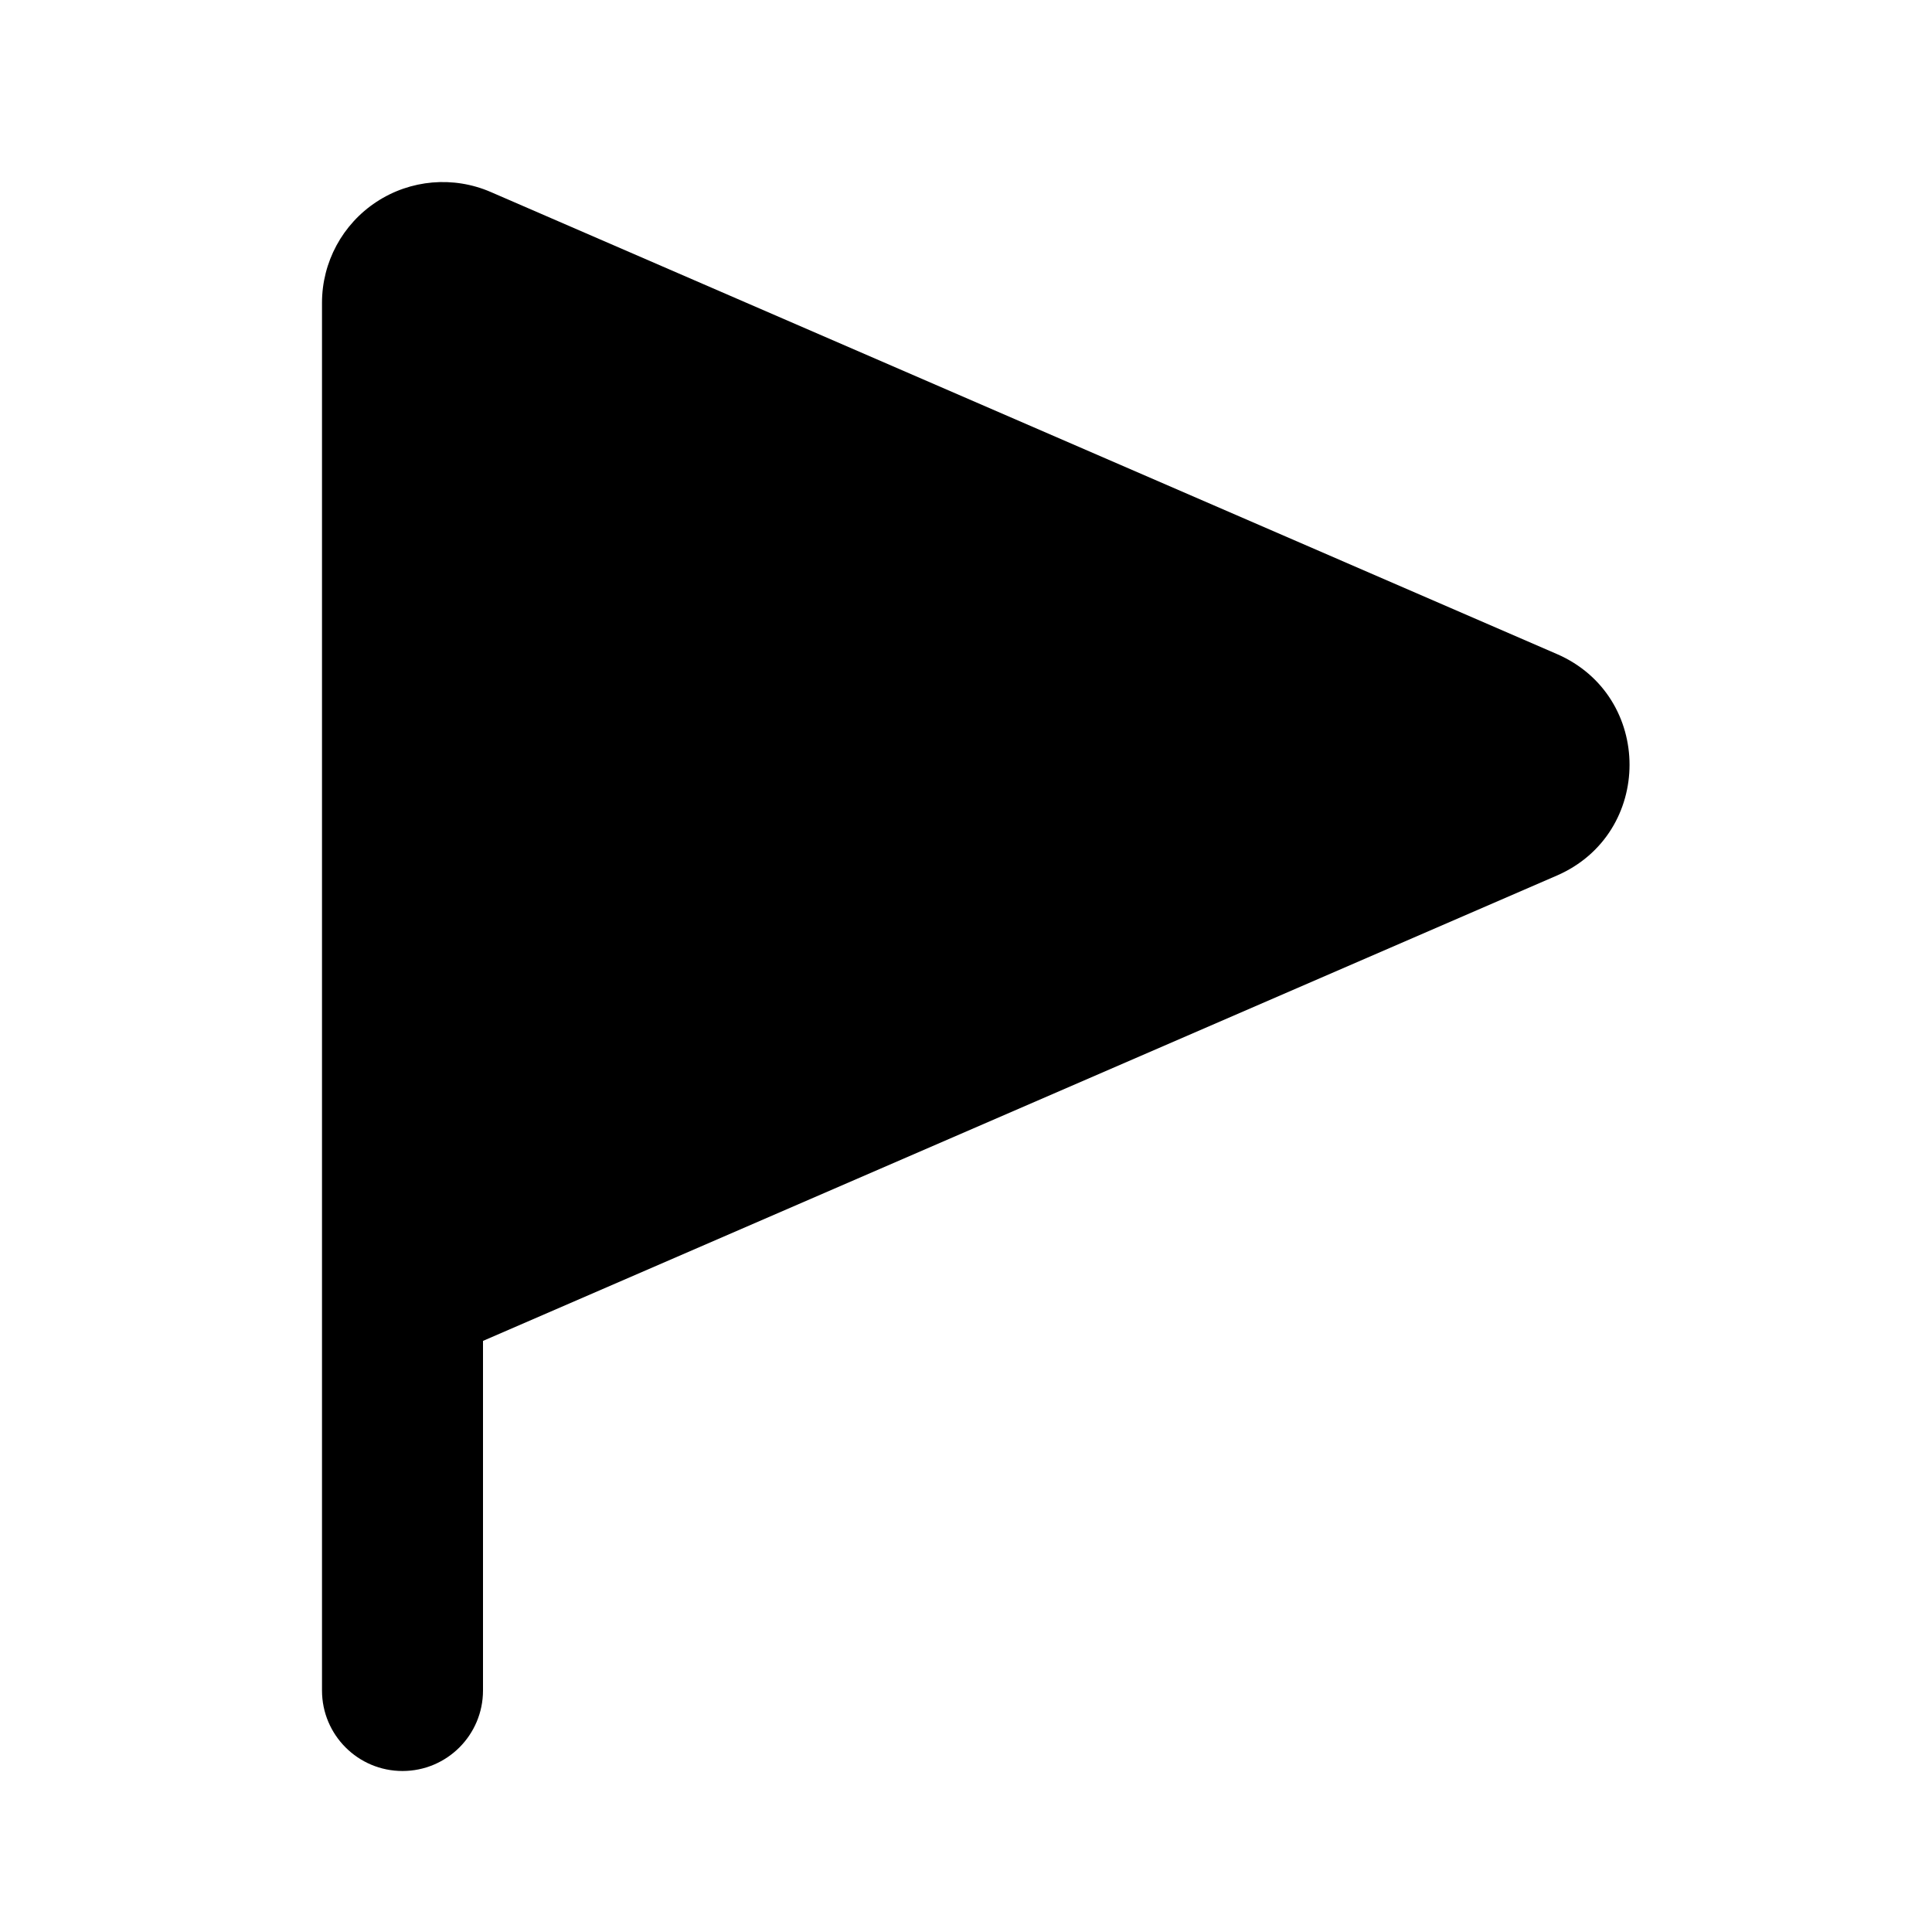
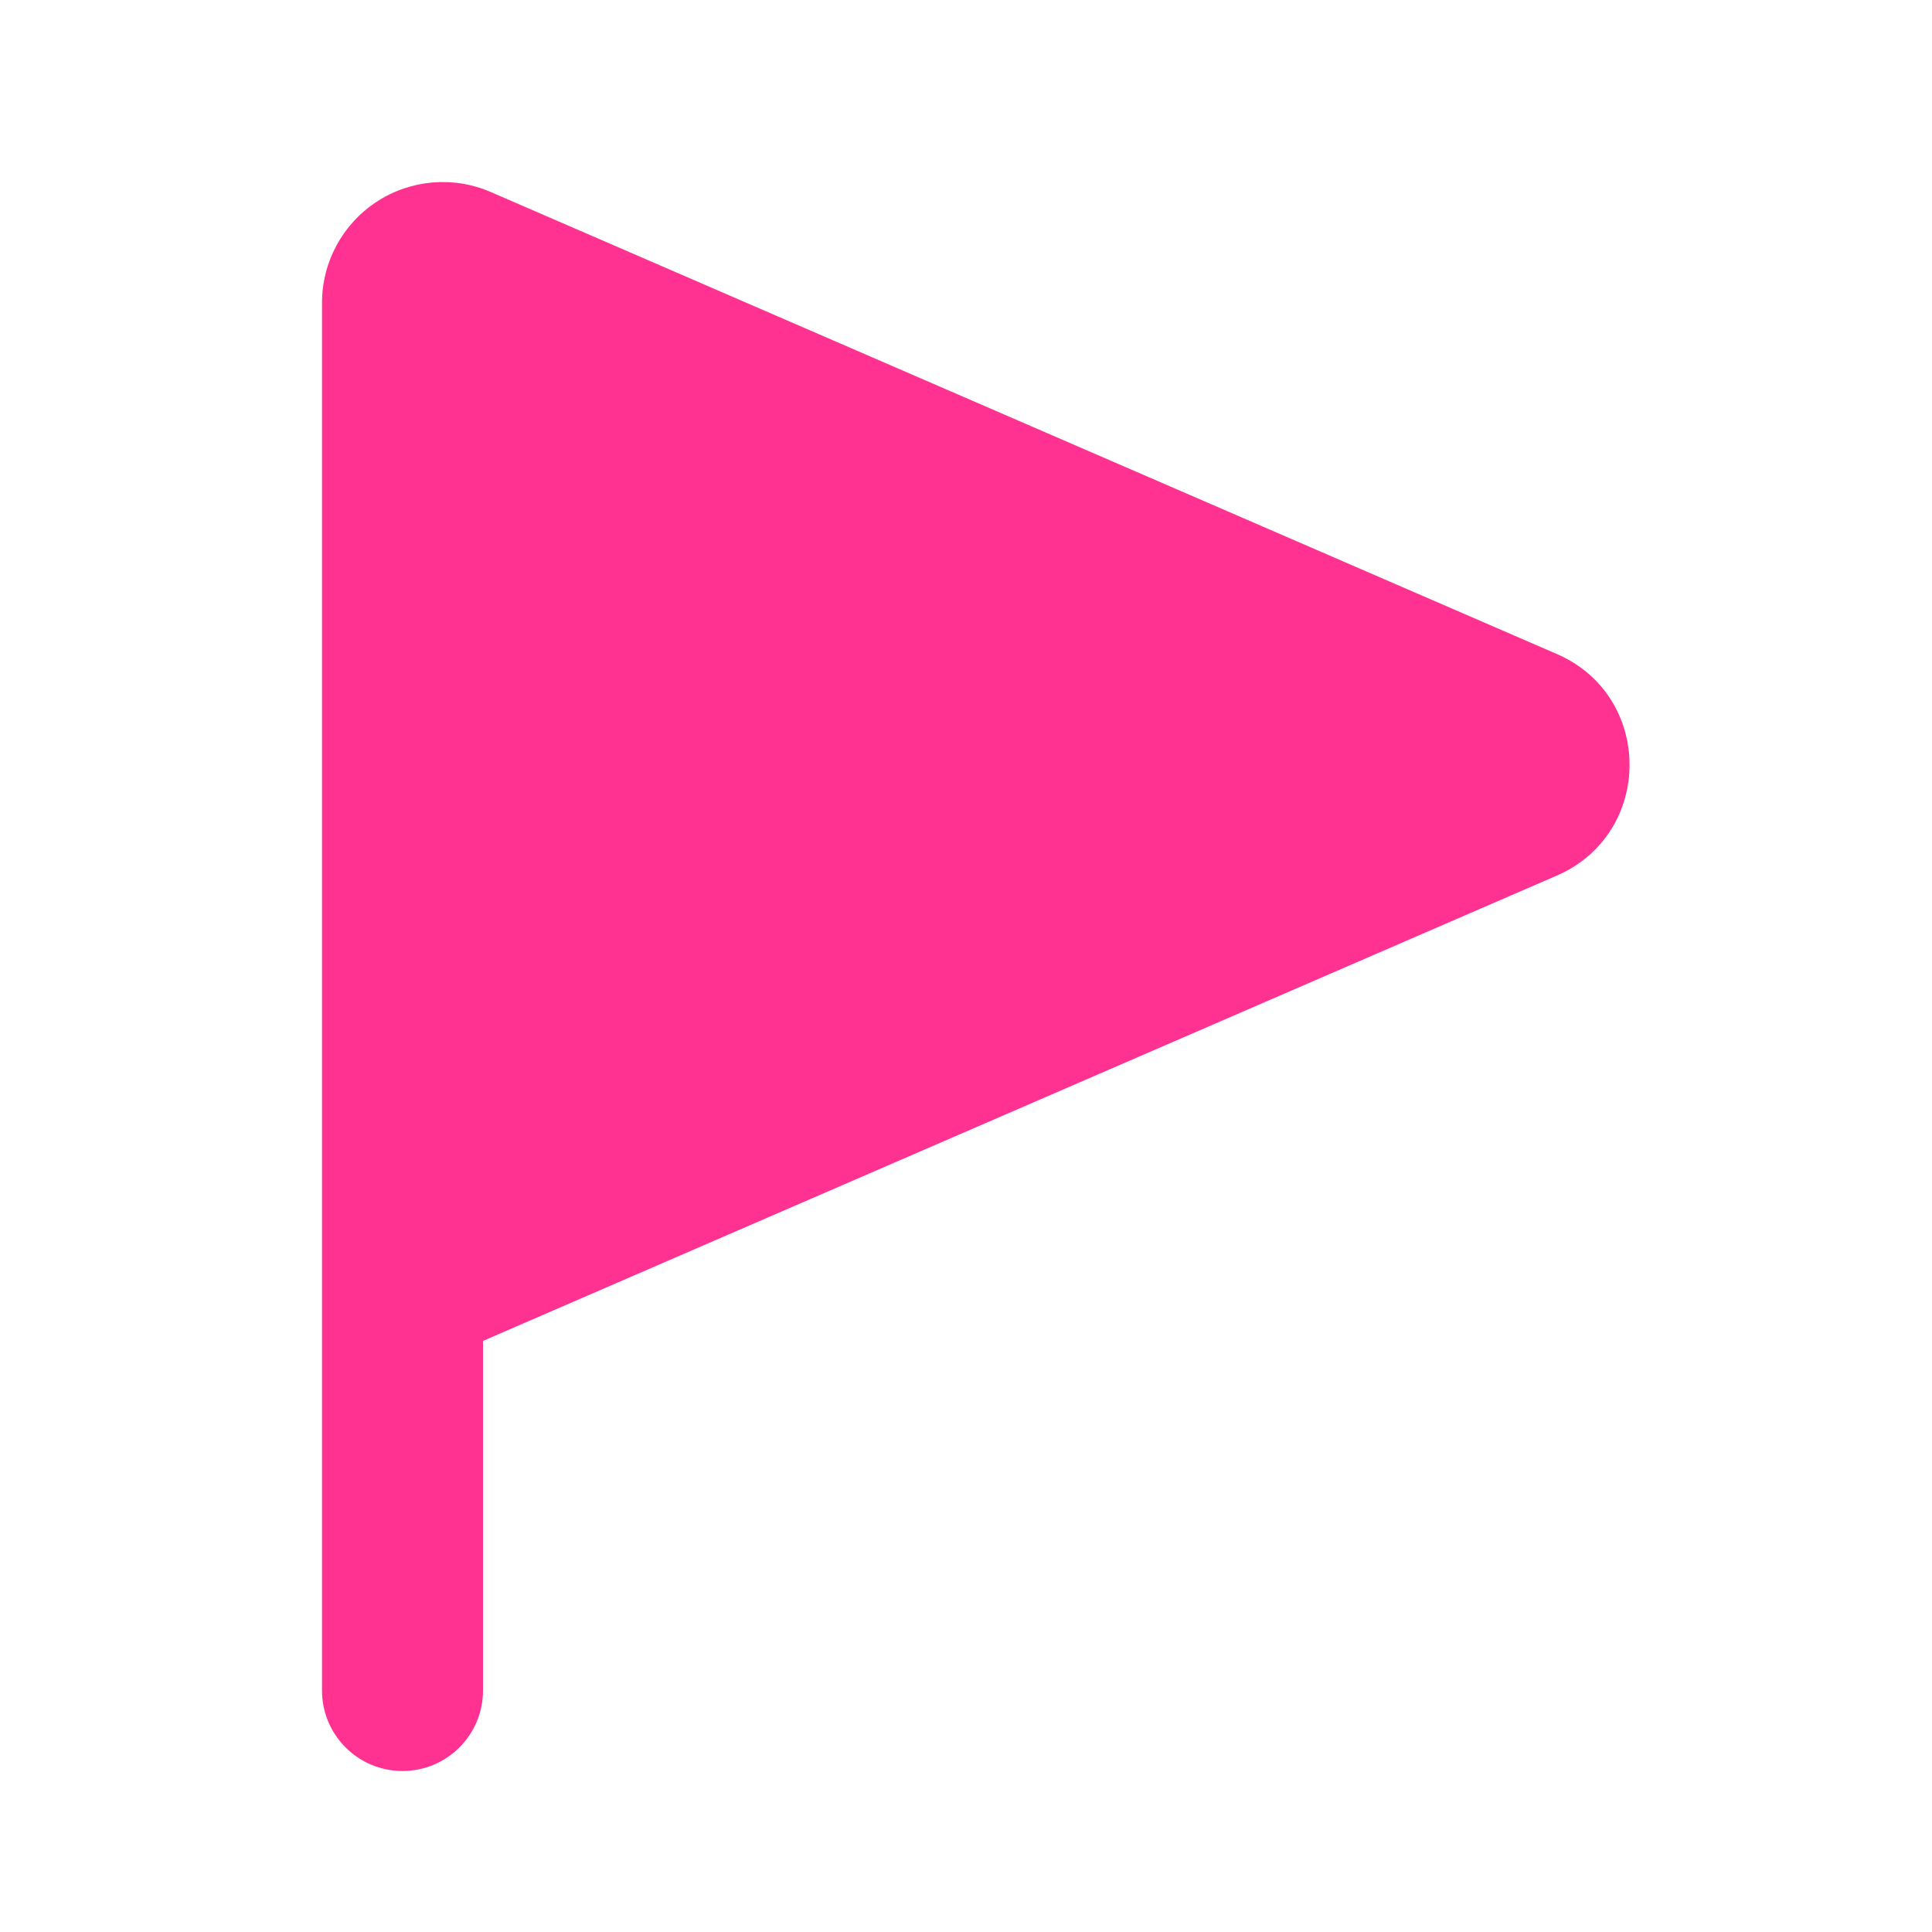
<svg xmlns="http://www.w3.org/2000/svg" viewBox="0 0 24 24" id="Flag-3-Fill--Streamline-Mingcute-Fill.svg">
  <g fill="none" fill-rule="nonzero">
    <path d="M24 0v24H0V0zM12.593 23.258l-0.011 0.002 -0.071 0.035 -0.02 0.004 -0.014 -0.004 -0.071 -0.035c-0.01 -0.004 -0.019 -0.001 -0.024 0.005l-0.004 0.01 -0.017 0.428 0.005 0.02 0.01 0.013 0.104 0.074 0.015 0.004 0.012 -0.004 0.104 -0.074 0.012 -0.016 0.004 -0.017 -0.017 -0.427c-0.002 -0.01 -0.009 -0.017 -0.017 -0.018m0.265 -0.113 -0.013 0.002 -0.185 0.093 -0.01 0.01 -0.003 0.011 0.018 0.43 0.005 0.012 0.008 0.007 0.201 0.093c0.012 0.004 0.023 0 0.029 -0.008l0.004 -0.014 -0.034 -0.614c-0.003 -0.012 -0.01 -0.02 -0.02 -0.022m-0.715 0.002a0.023 0.023 0 0 0 -0.027 0.006l-0.006 0.014 -0.034 0.614c0 0.012 0.007 0.02 0.017 0.024l0.015 -0.002 0.201 -0.093 0.01 -0.008 0.004 -0.011 0.017 -0.43 -0.003 -0.012 -0.01 -0.01z" stroke-width="1" />
-     <path fill="#000000" d="M6.096 2.385A1.5 1.5 0 0 0 4 3.762V21a1 1 0 1 0 2 0v-4.343l13.339 -5.78c1.205 -0.523 1.205 -2.231 0 -2.753z" stroke-width="1" />
+     <path fill="#ff3292" d="M6.096 2.385A1.5 1.5 0 0 0 4 3.762V21a1 1 0 1 0 2 0v-4.343l13.339 -5.78c1.205 -0.523 1.205 -2.231 0 -2.753z" stroke-width="1" />
  </g>
</svg>
